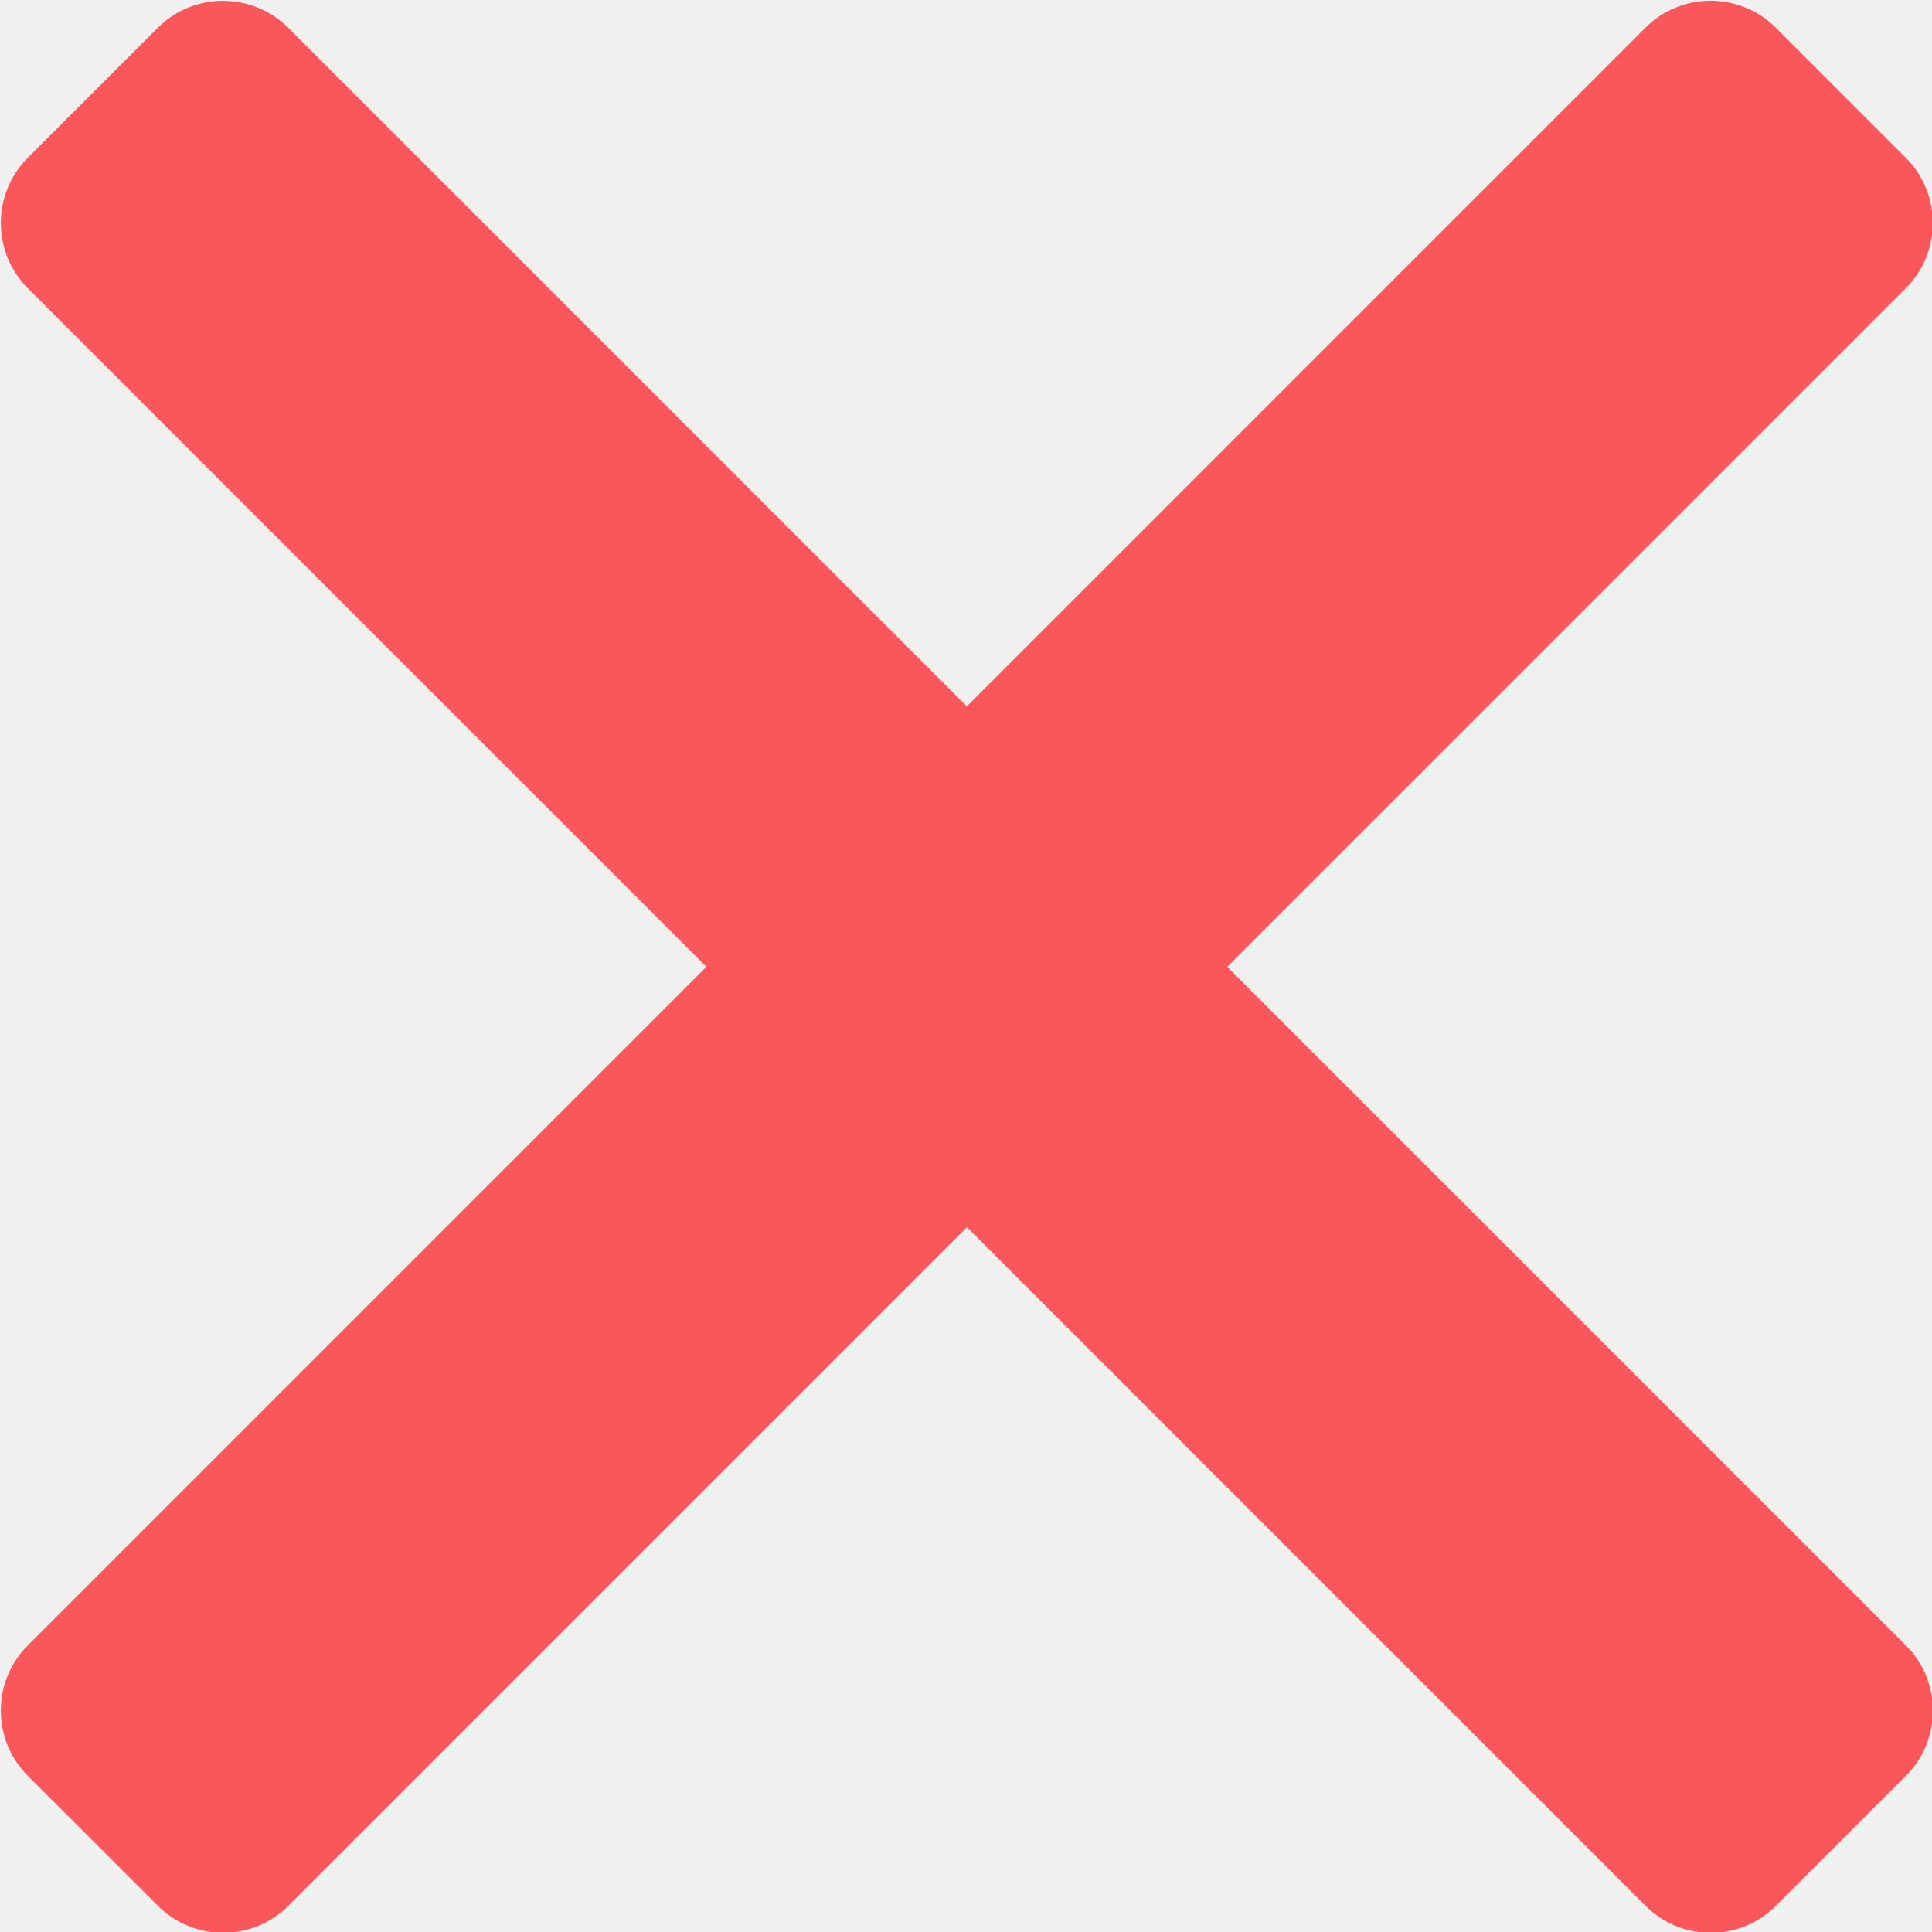
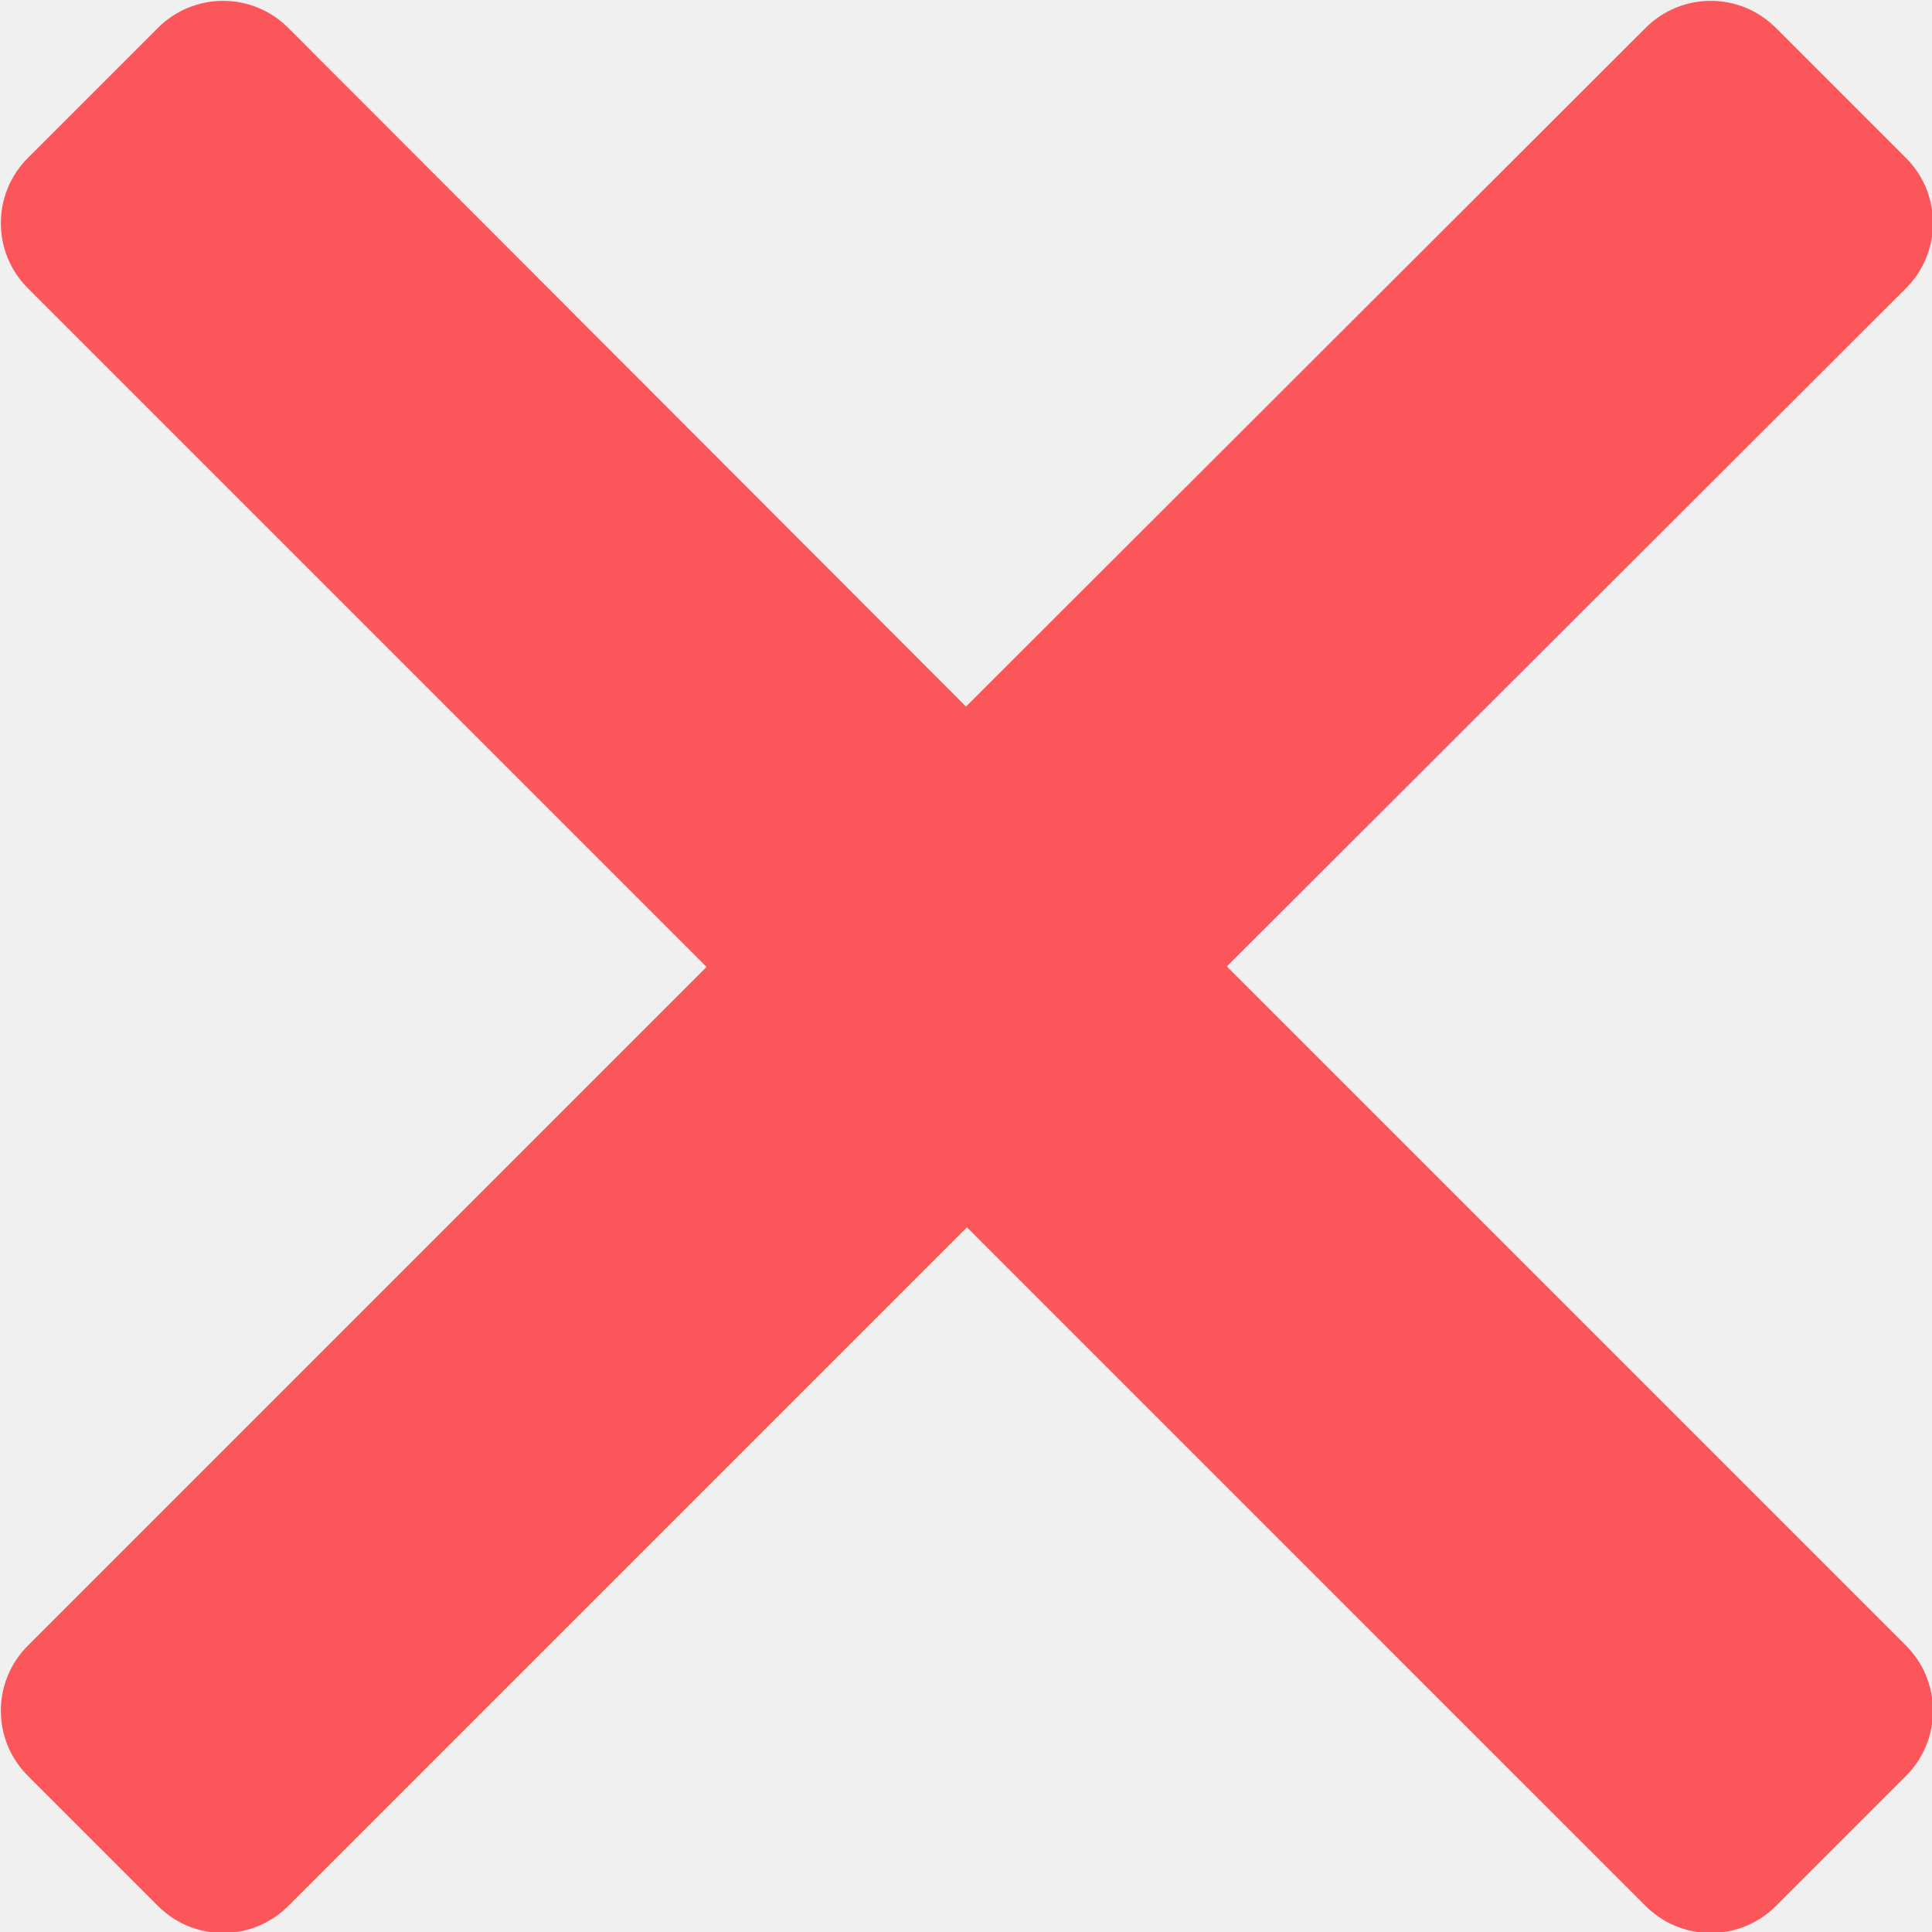
- <svg xmlns="http://www.w3.org/2000/svg" width="21" height="21" viewBox="0 0 21 21" fill="none">
-   <g clip-path="url(#clip0)">
-     <path d="M13.339 10.509L20.716 3.132C21.106 2.742 21.106 2.106 20.716 1.716L19.301 0.3C18.912 -0.089 18.275 -0.089 17.886 0.3L10.509 7.678L3.132 0.301C2.742 -0.088 2.106 -0.088 1.716 0.301L0.301 1.716C-0.088 2.106 -0.088 2.742 0.301 3.132L7.678 10.509L0.301 17.886C-0.088 18.275 -0.088 18.912 0.301 19.301L1.717 20.716C2.107 21.106 2.743 21.106 3.133 20.716L10.51 13.339L17.887 20.716C18.276 21.106 18.913 21.106 19.302 20.716L20.717 19.301C21.107 18.912 21.107 18.275 20.717 17.886L13.339 10.509Z" fill="#FB565A" />
+ <svg xmlns="http://www.w3.org/2000/svg" width="21" height="21" fill="none">
+   <g clip-path="url(#a)">
+     <path d="m13.34 10.5 7.38-7.37a1 1 0 0 0 0-1.41L19.3.3a1 1 0 0 0-1.41 0L10.5 7.68 3.13.3a1 1 0 0 0-1.41 0L.3 1.72a1 1 0 0 0 0 1.41l7.38 7.38L.3 17.89a1 1 0 0 0 0 1.41l1.42 1.42a1 1 0 0 0 1.41 0l7.38-7.38 7.38 7.38a1 1 0 0 0 1.41 0l1.42-1.42a1 1 0 0 0 0-1.41l-7.38-7.38Z" fill="#FB565A" />
  </g>
  <defs>
-     <clipPath id="clip0">
-       <rect width="21" height="21" fill="white" />
+     <clipPath id="a">
+       <path fill="#fff" d="M0 0h21v21H0z" />
    </clipPath>
  </defs>
</svg>
